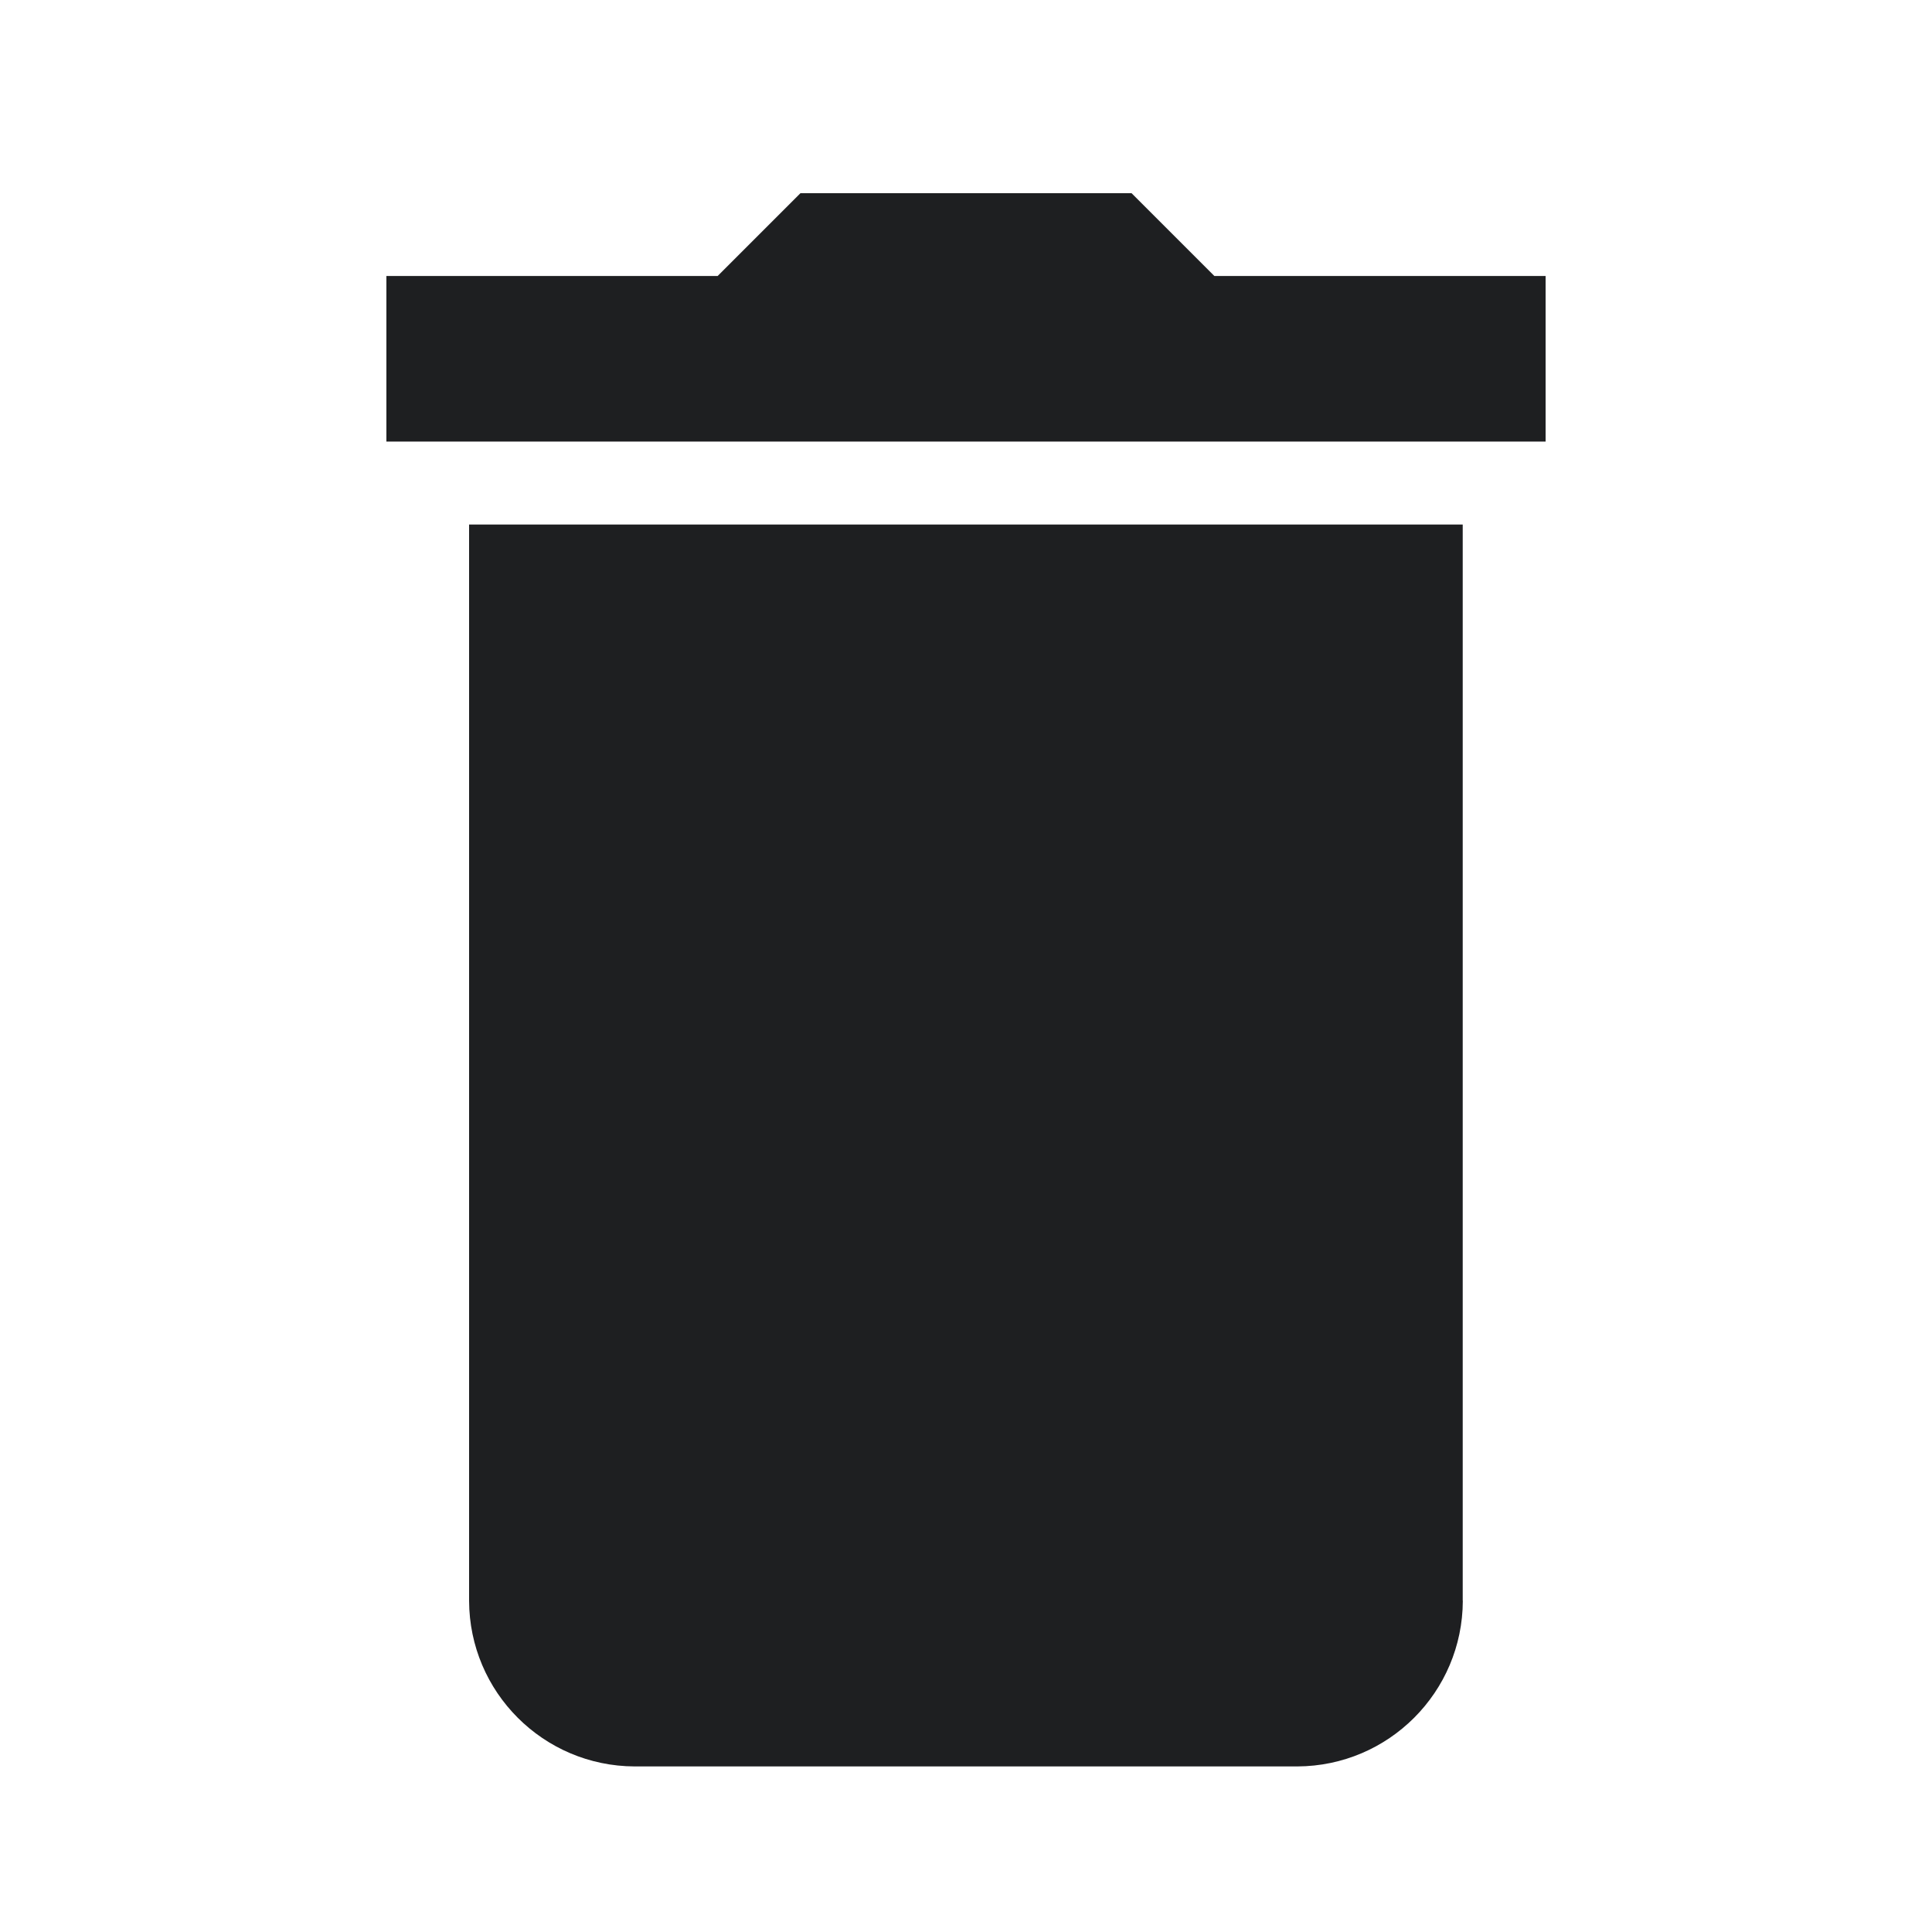
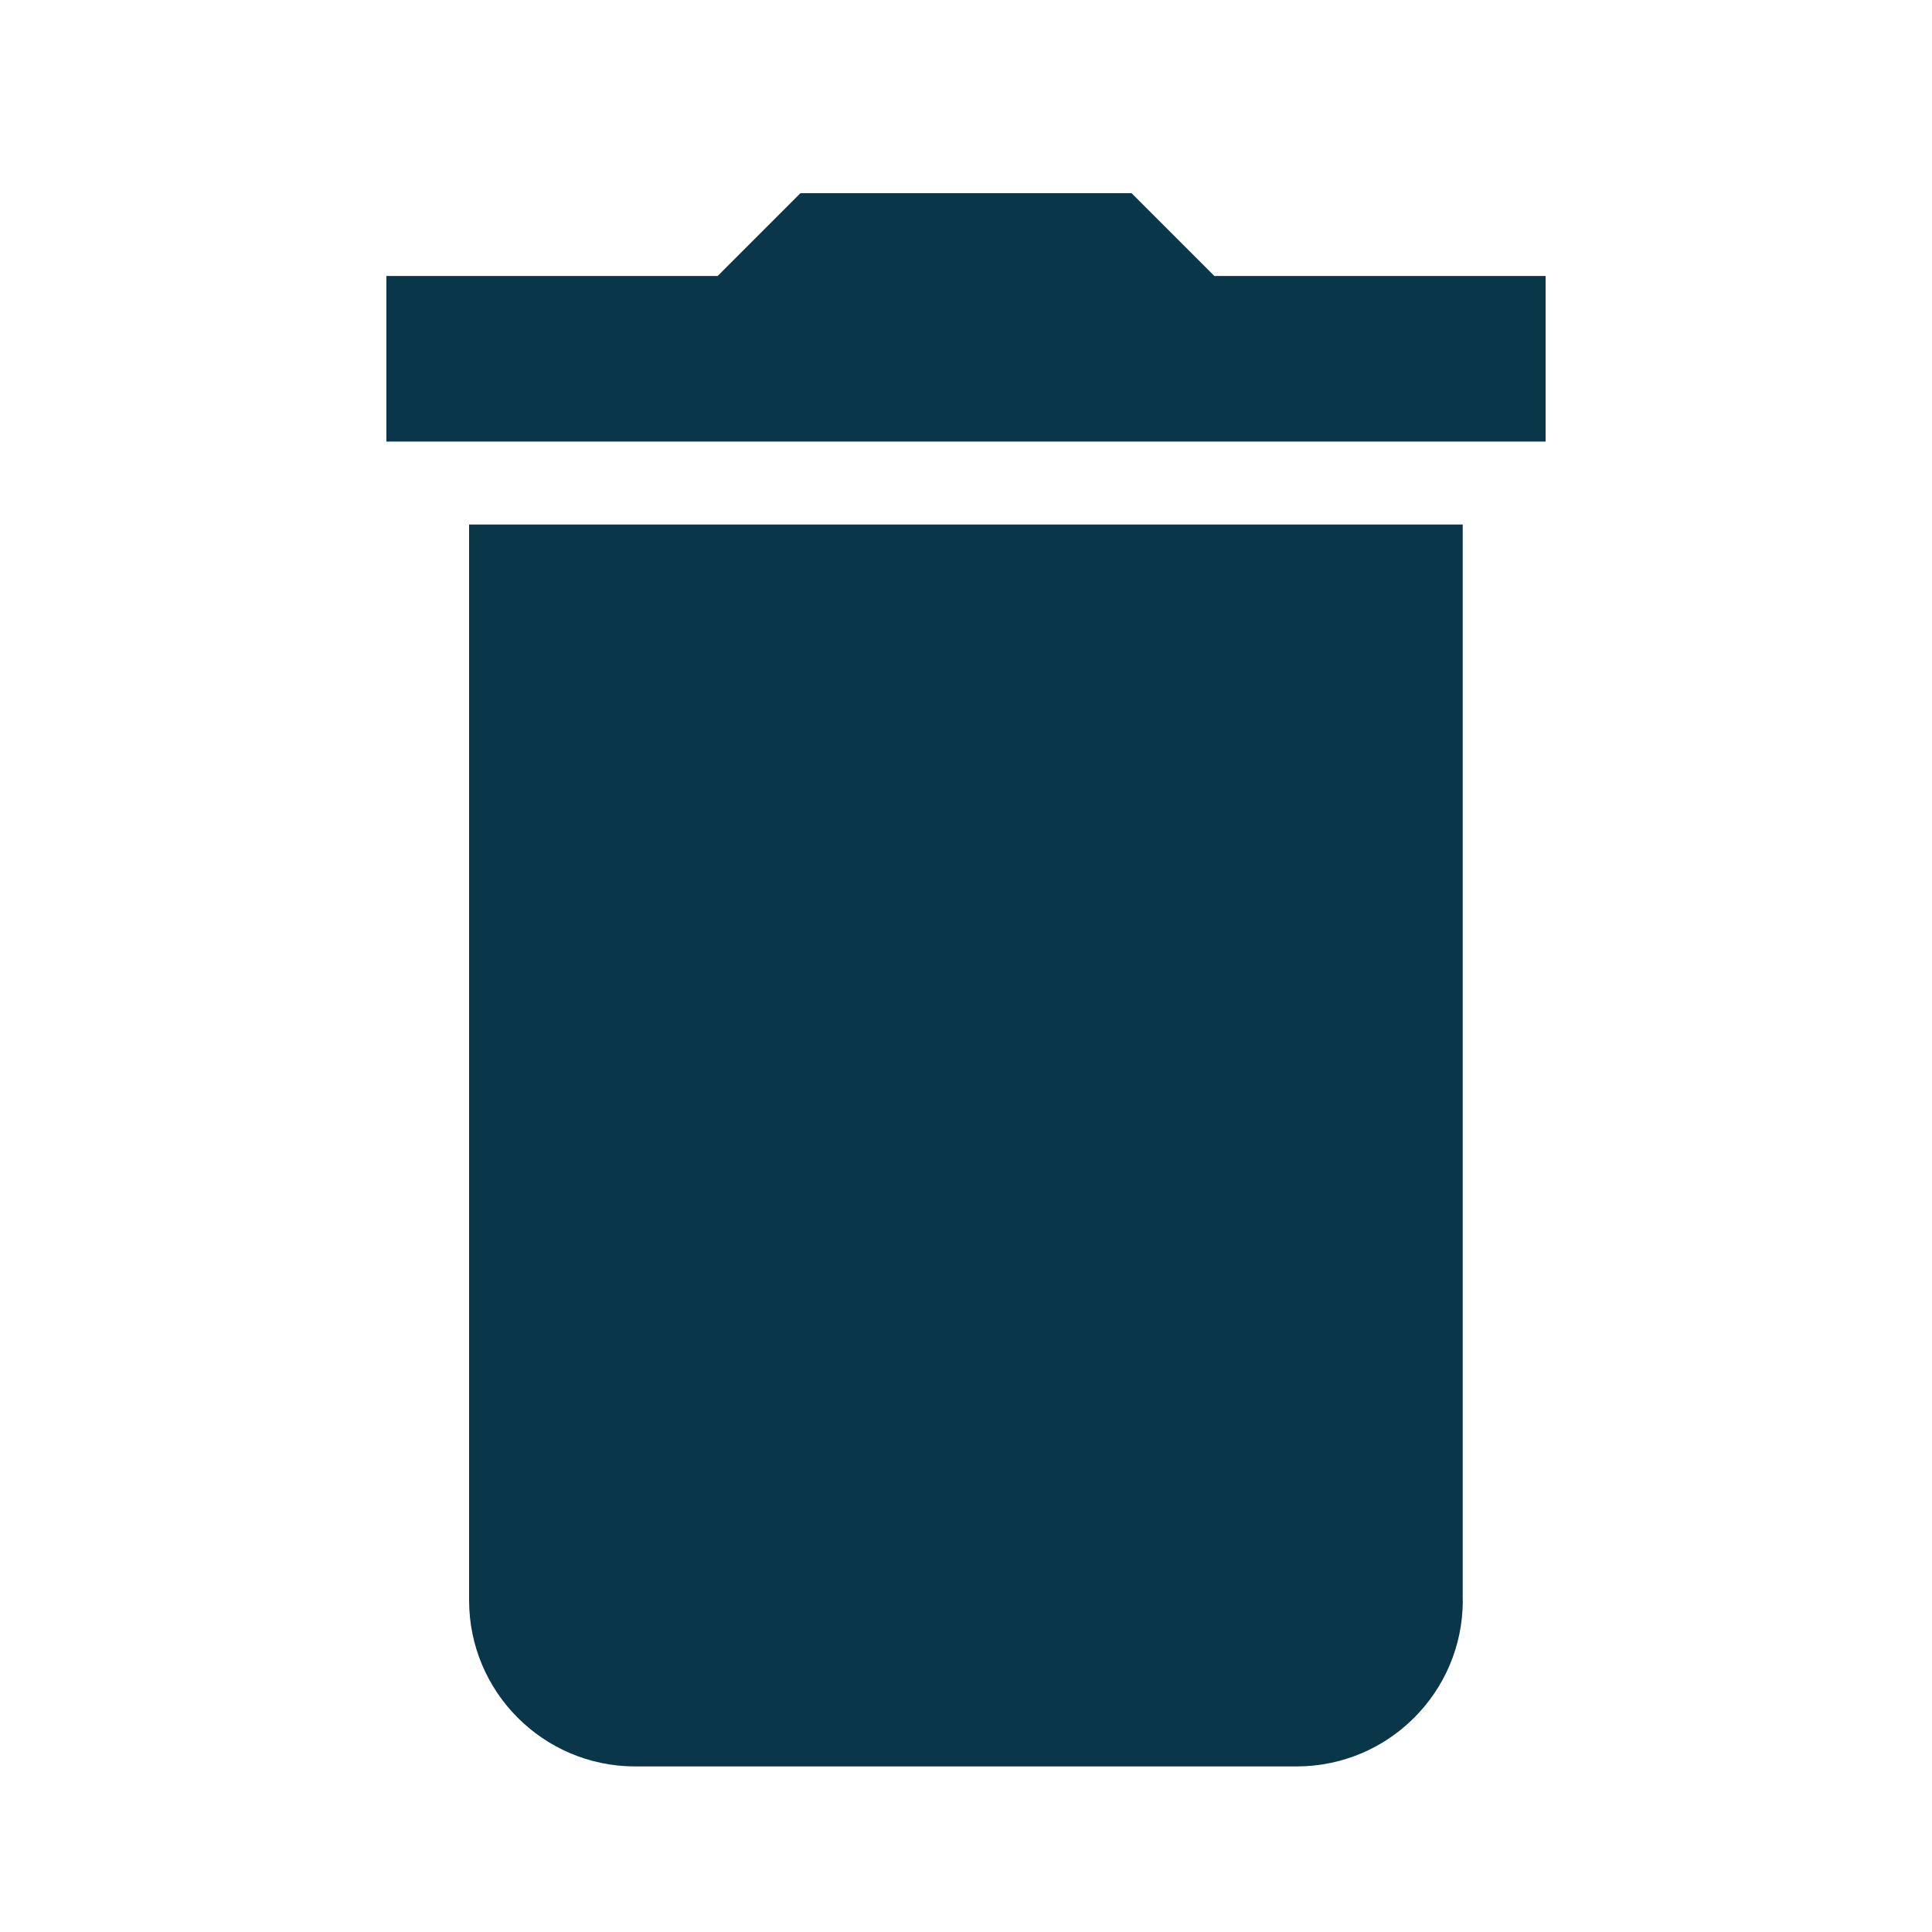
<svg xmlns="http://www.w3.org/2000/svg" width="20" height="20" viewBox="0 0 20 20">
-   <path fill="/*%BLACK%*/ #1e1f21" fill-rule="nonzero" d="M7.429 2.857L8.286 2h3.428l.857.857H16v1.714H4V2.857h3.429zm7.714 13.714a1.72 1.72 0 0 1-1.714 1.715H6.57a1.72 1.72 0 0 1-1.714-1.715V5.43h10.286V16.57z" />
+   <path fill="#093649" fill-rule="nonzero" d="M7.429 2.857L8.286 2h3.428l.857.857H16v1.714H4V2.857h3.429zm7.714 13.714a1.72 1.72 0 0 1-1.714 1.715H6.57a1.72 1.72 0 0 1-1.714-1.715V5.43h10.286V16.57z" />
</svg>
